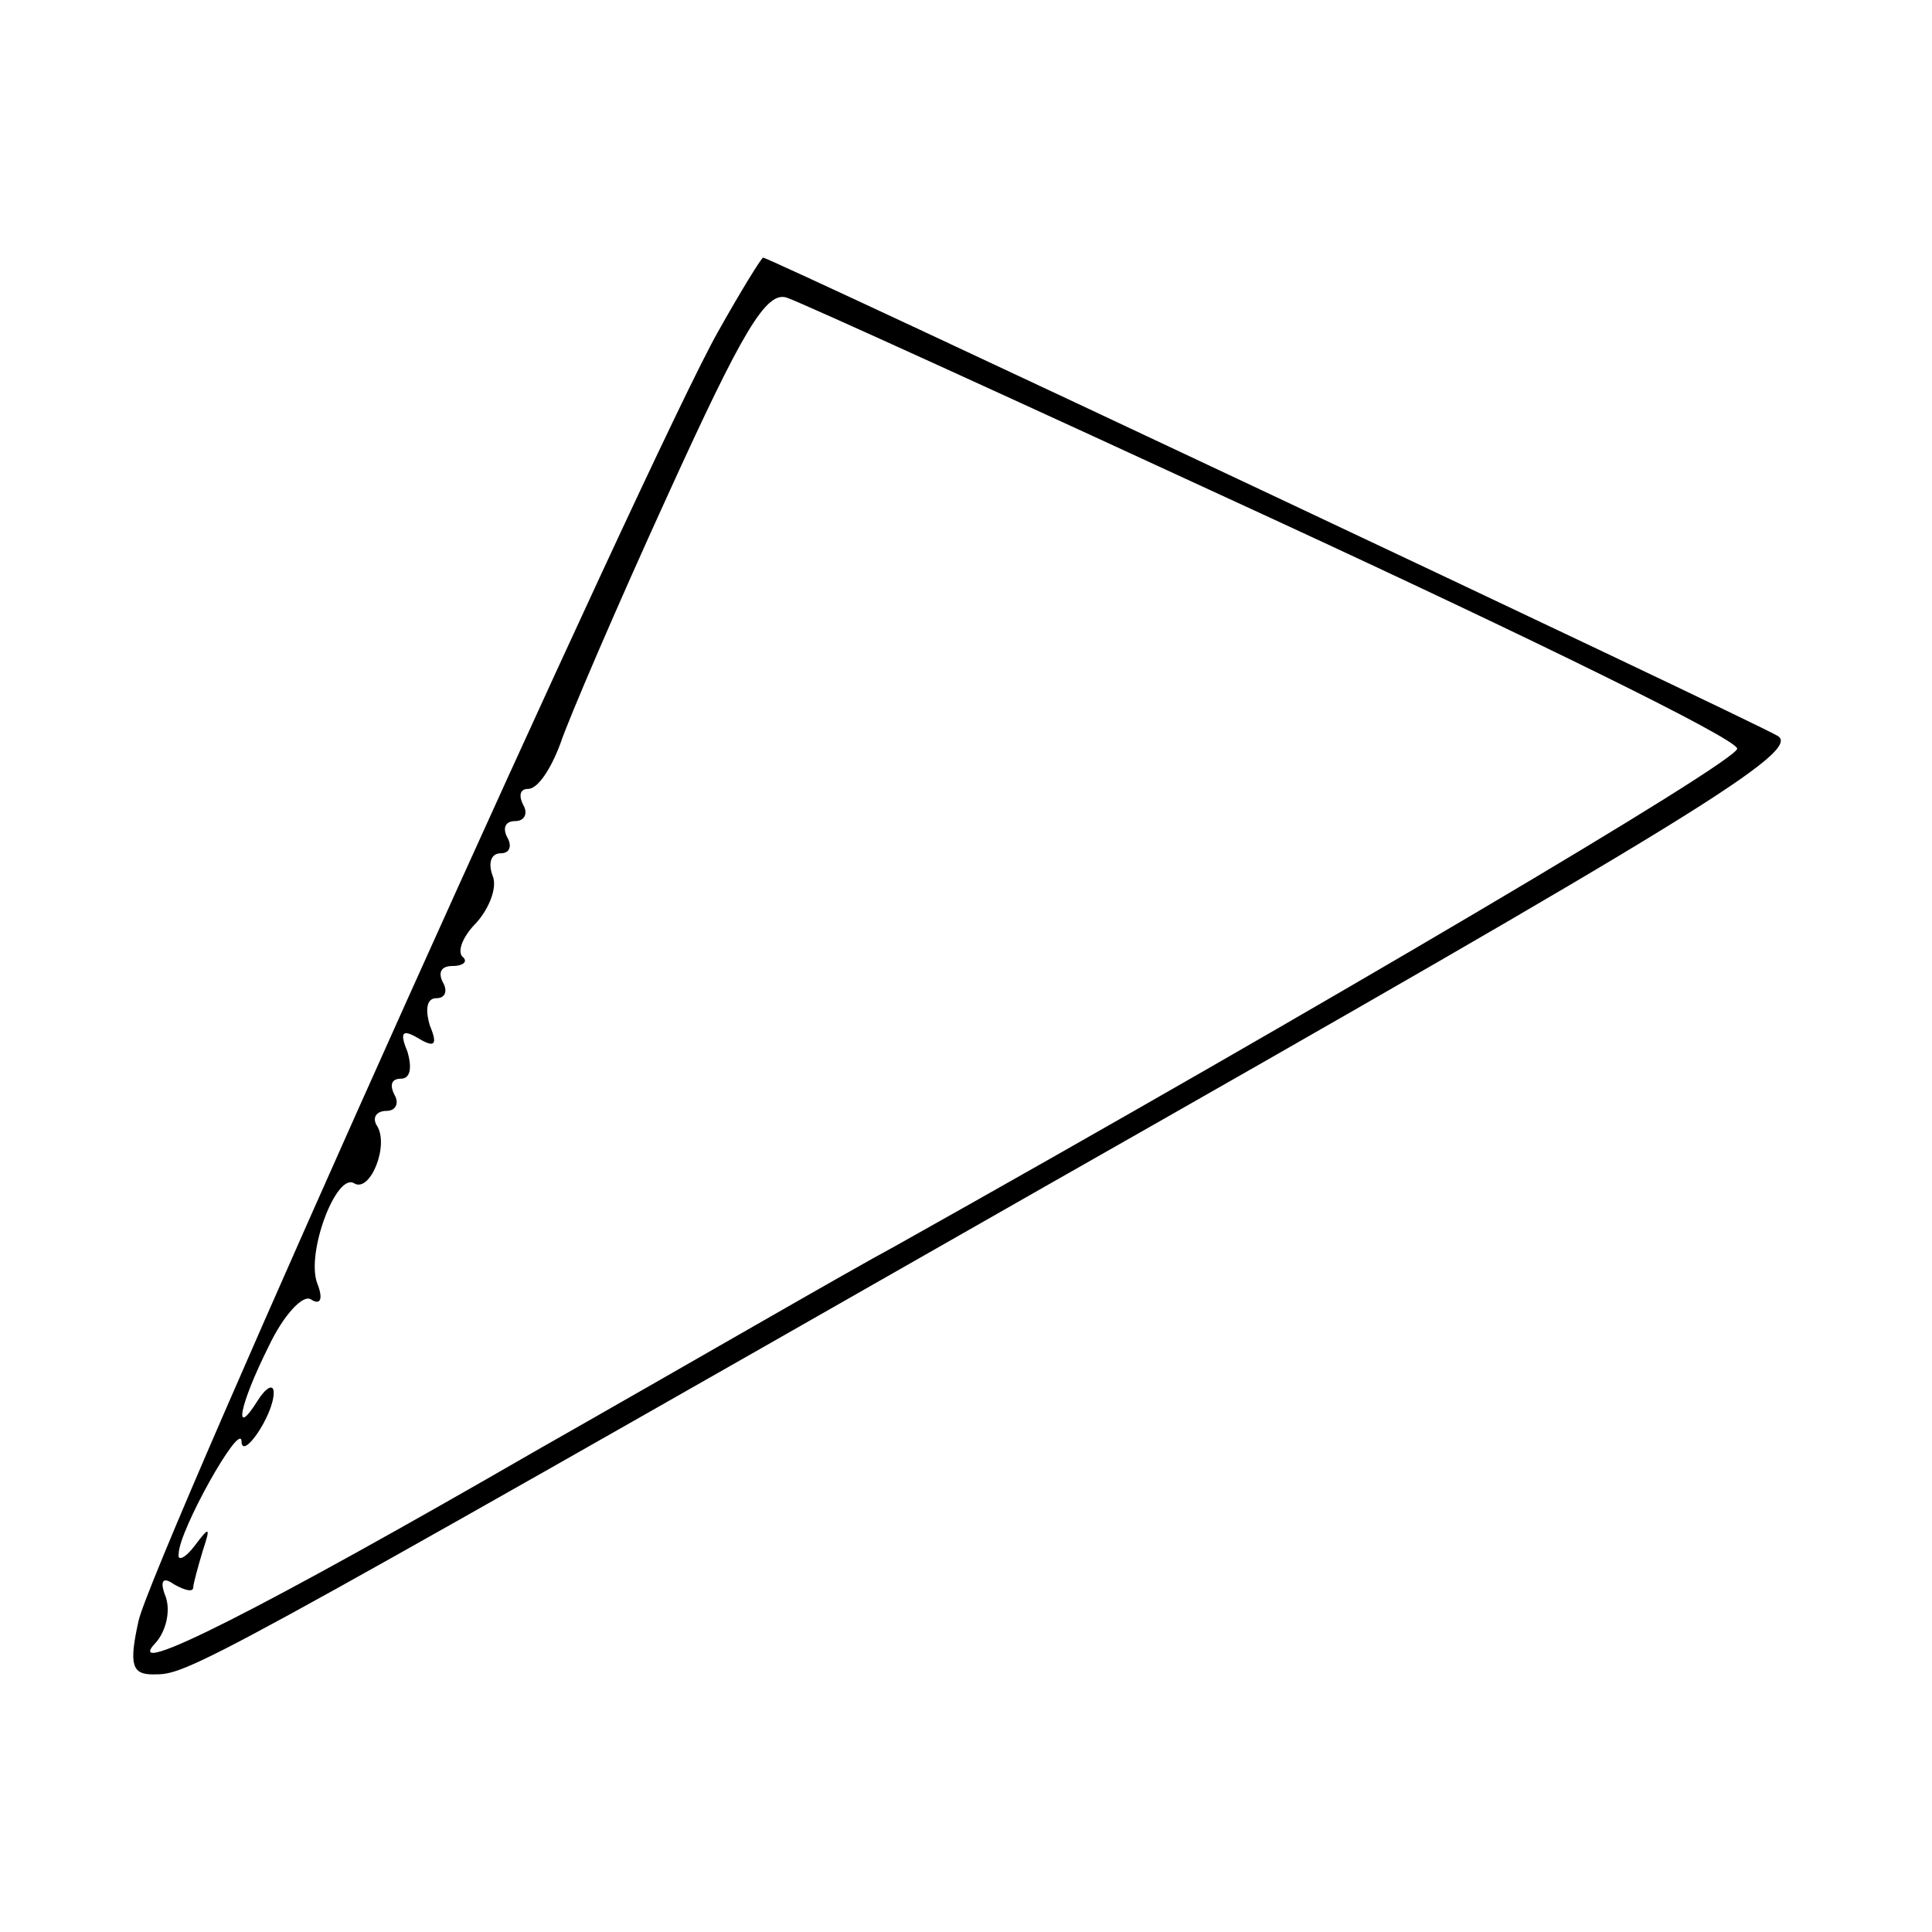
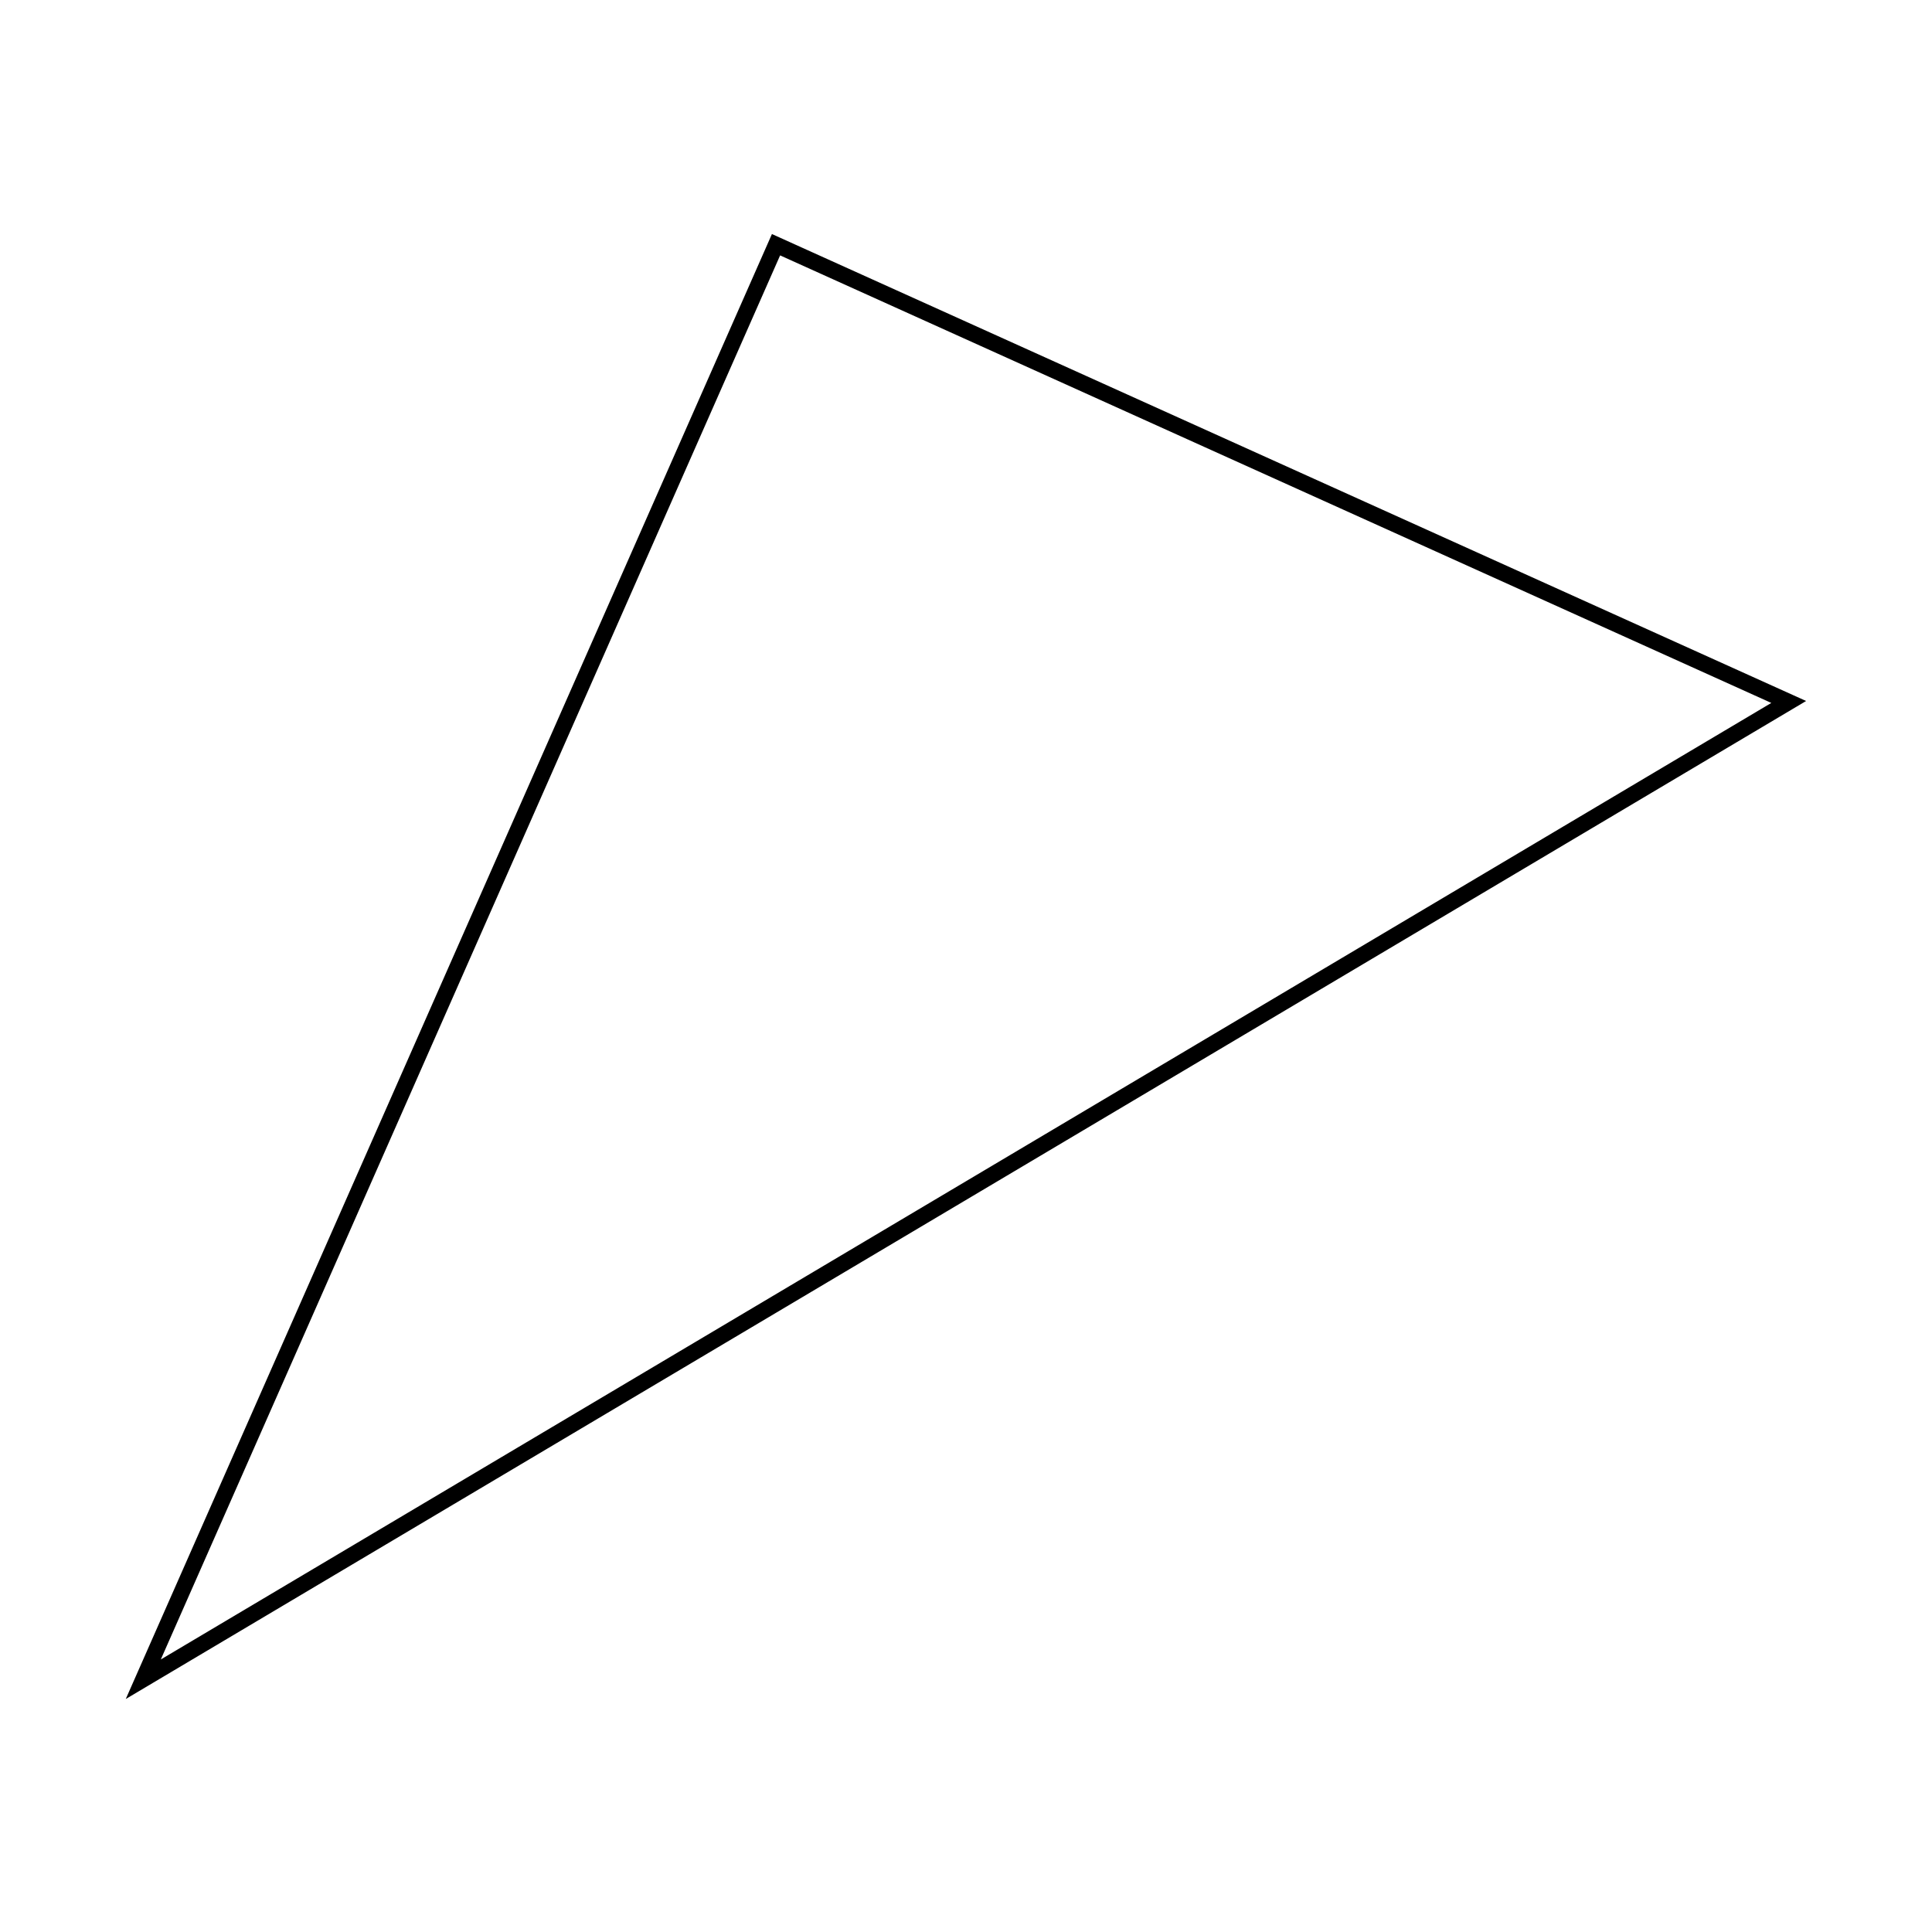
- <svg xmlns="http://www.w3.org/2000/svg" version="1.0" width="120pt" height="120pt" viewBox="0 0 120 120" preserveAspectRatio="xMidYMid meet">
-   <g transform="translate(0,120) scale(0.1,-0.1)" fill="#000000" stroke="none">
-     <path d="M446 994 c-42 -74 -353 -766 -360 -801 -6 -27 -4 -33 9 -33 22 0 21 -1 554 303 403 229 471 271 455 280 -21 12 -626 297 -630 297 -1 0 -14 -21 -28 -46z m346 -117 c158 -73 287 -136 287 -142 0 -8 -259 -161 -523 -309 -28 -15 -128 -73 -223 -127 -168 -97 -260 -144 -236 -119 6 7 9 19 6 28 -4 10 -2 13 5 8 7 -4 12 -5 12 -2 0 2 3 13 6 23 5 15 4 15 -5 3 -6 -8 -11 -10 -10 -5 0 14 38 82 39 70 0 -13 20 16 20 30 0 6 -5 3 -10 -5 -15 -24 -12 -4 7 34 9 19 21 32 26 29 6 -4 8 0 4 10 -7 19 12 69 23 62 10 -6 22 24 14 36 -3 5 0 9 6 9 6 0 8 5 5 10 -3 6 -2 10 4 10 6 0 7 7 4 17 -5 12 -3 14 7 8 10 -6 12 -4 7 8 -3 10 -2 17 4 17 6 0 7 5 4 10 -3 6 -1 10 6 10 7 0 10 3 6 6 -3 4 1 13 9 21 8 9 13 22 10 29 -3 8 -1 14 5 14 6 0 7 5 4 10 -3 6 -1 10 5 10 6 0 8 5 5 10 -3 6 -2 10 3 10 6 0 14 12 20 28 5 15 35 85 67 155 46 101 61 127 74 122 9 -3 145 -65 303 -138z" />
+ <svg xmlns="http://www.w3.org/2000/svg" version="1.0" id="_x34_04-3" x="0px" y="0px" viewBox="-245 337 120 120" enable-background="new -245 337 120 120" xml:space="preserve">
+   <g id="XMLID_3_">
+     <g>
+ 	</g>
+     <g>
+       <polygon fill="none" stroke="#000000" stroke-miterlimit="10" points="-133.9,380.6 -236.1,441.3 -196.8,352.2   " />
+     </g>
  </g>
</svg>
